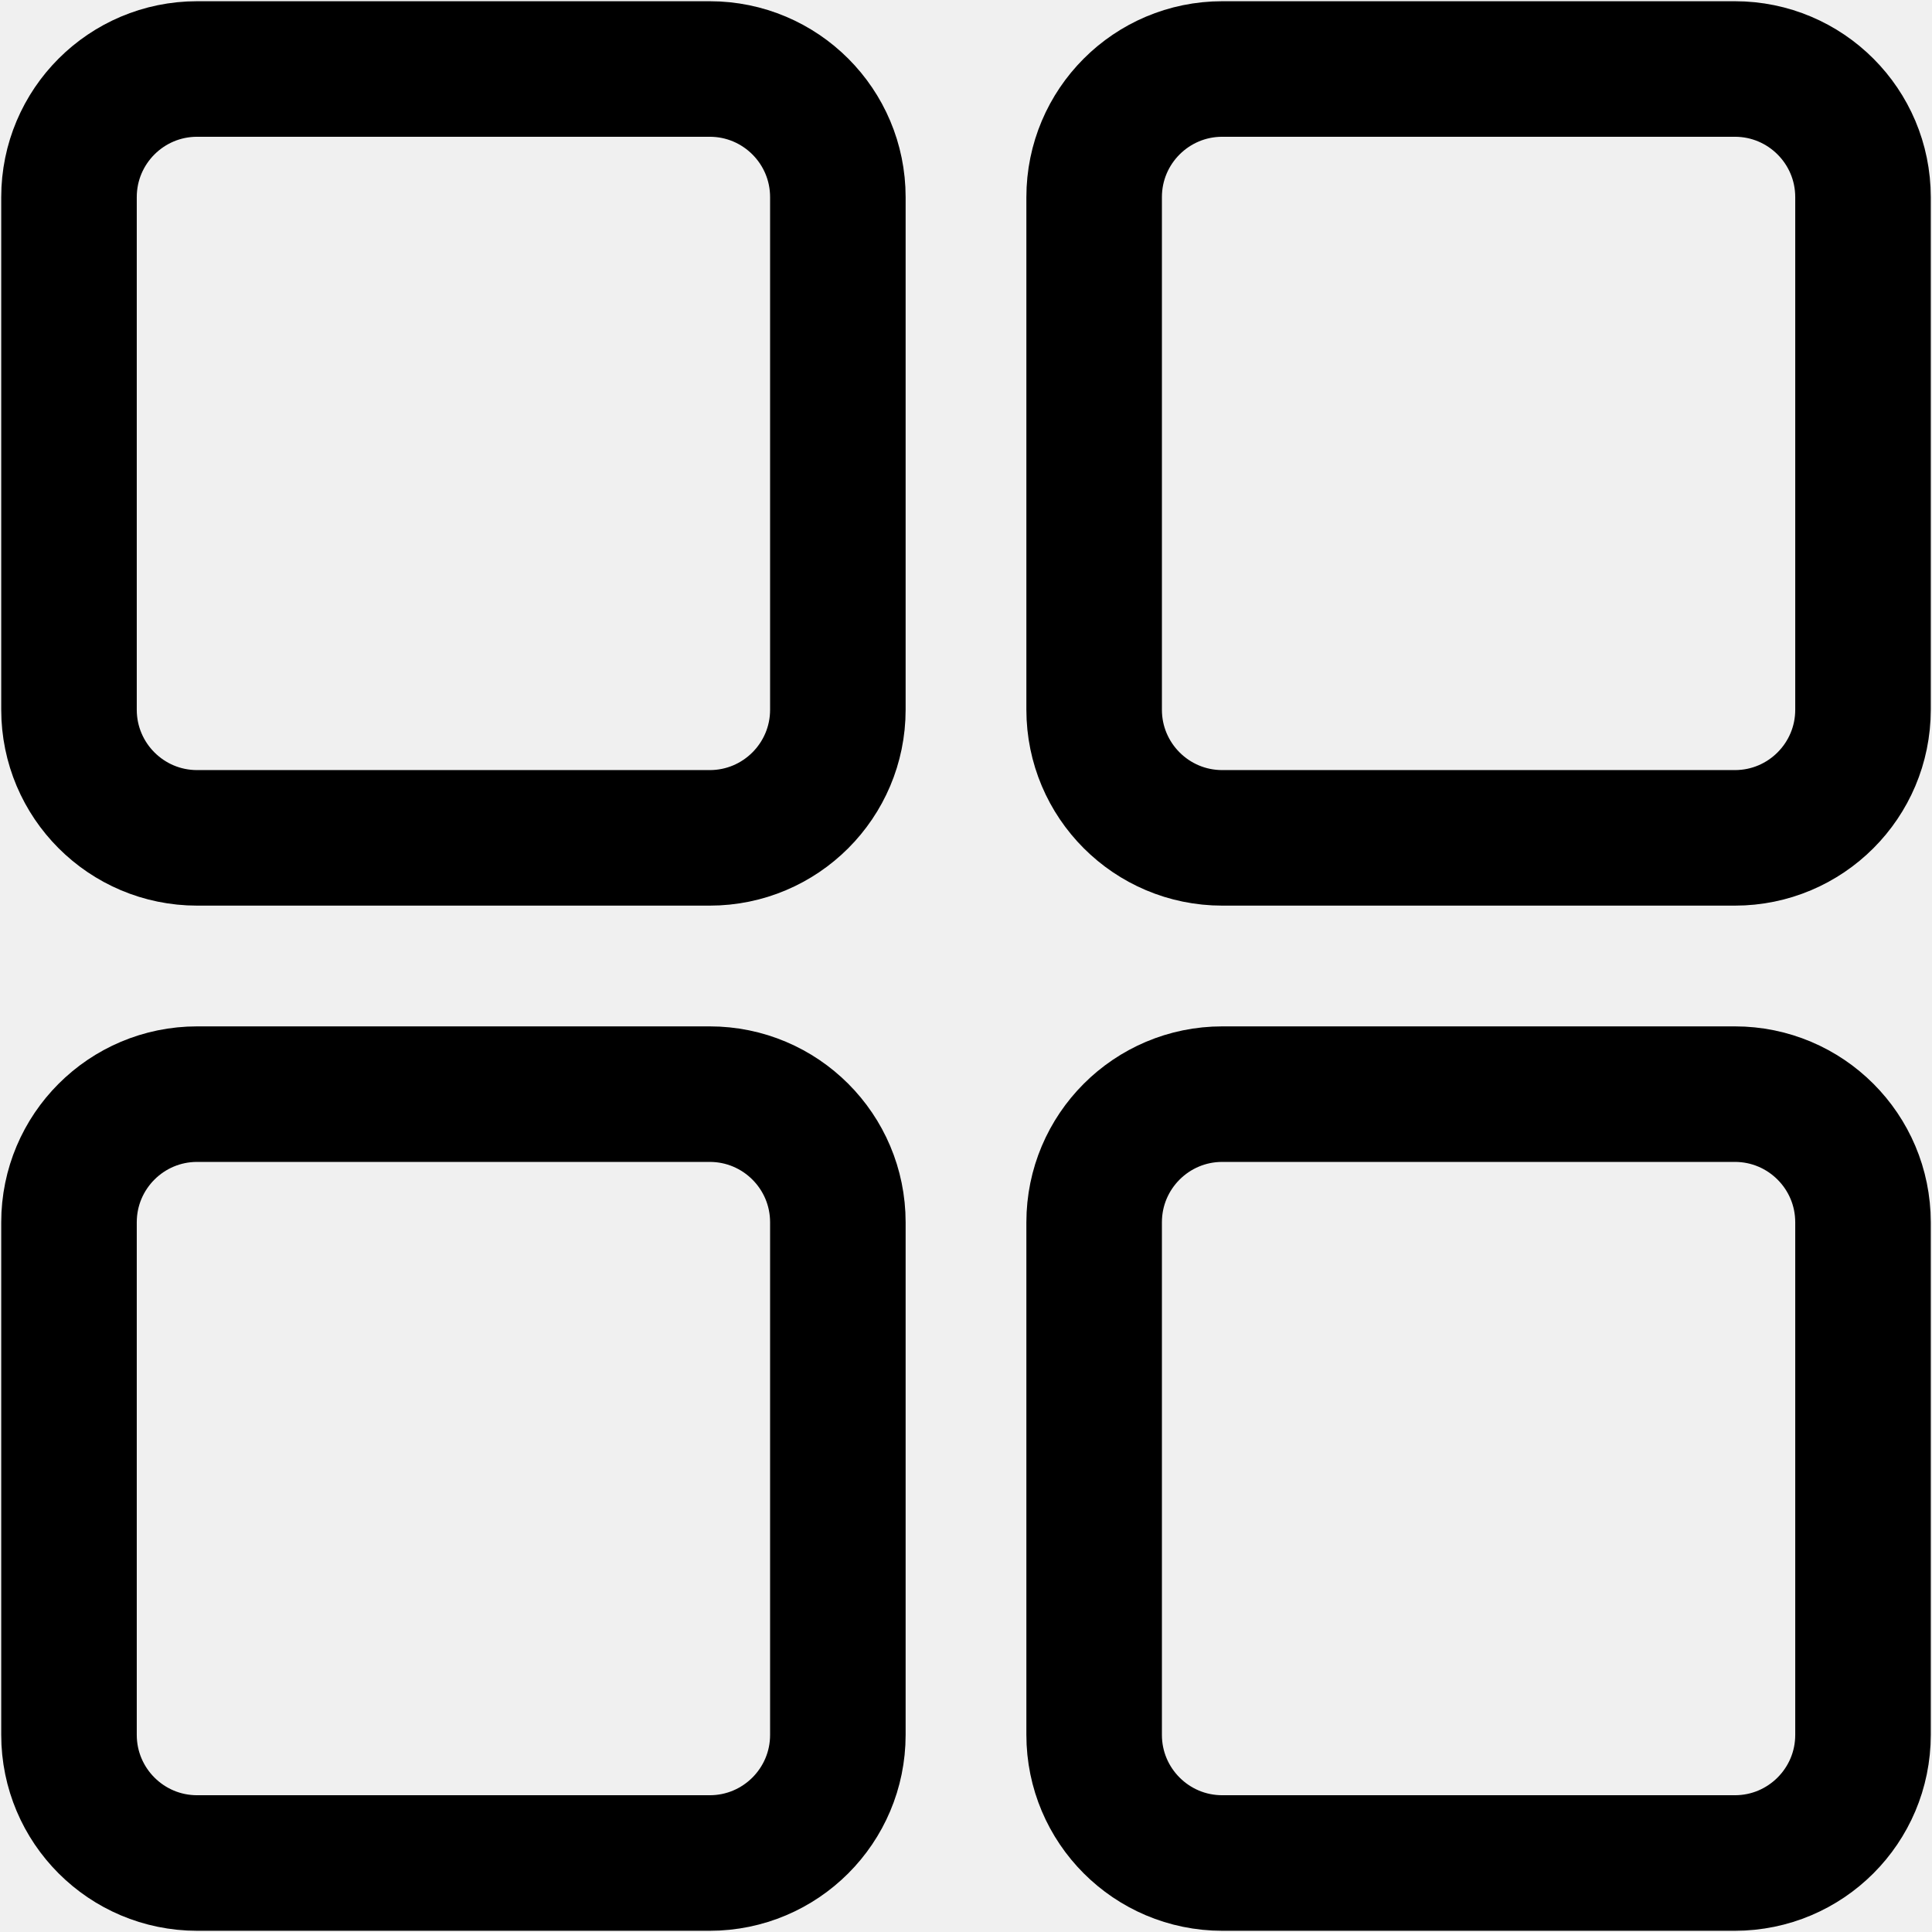
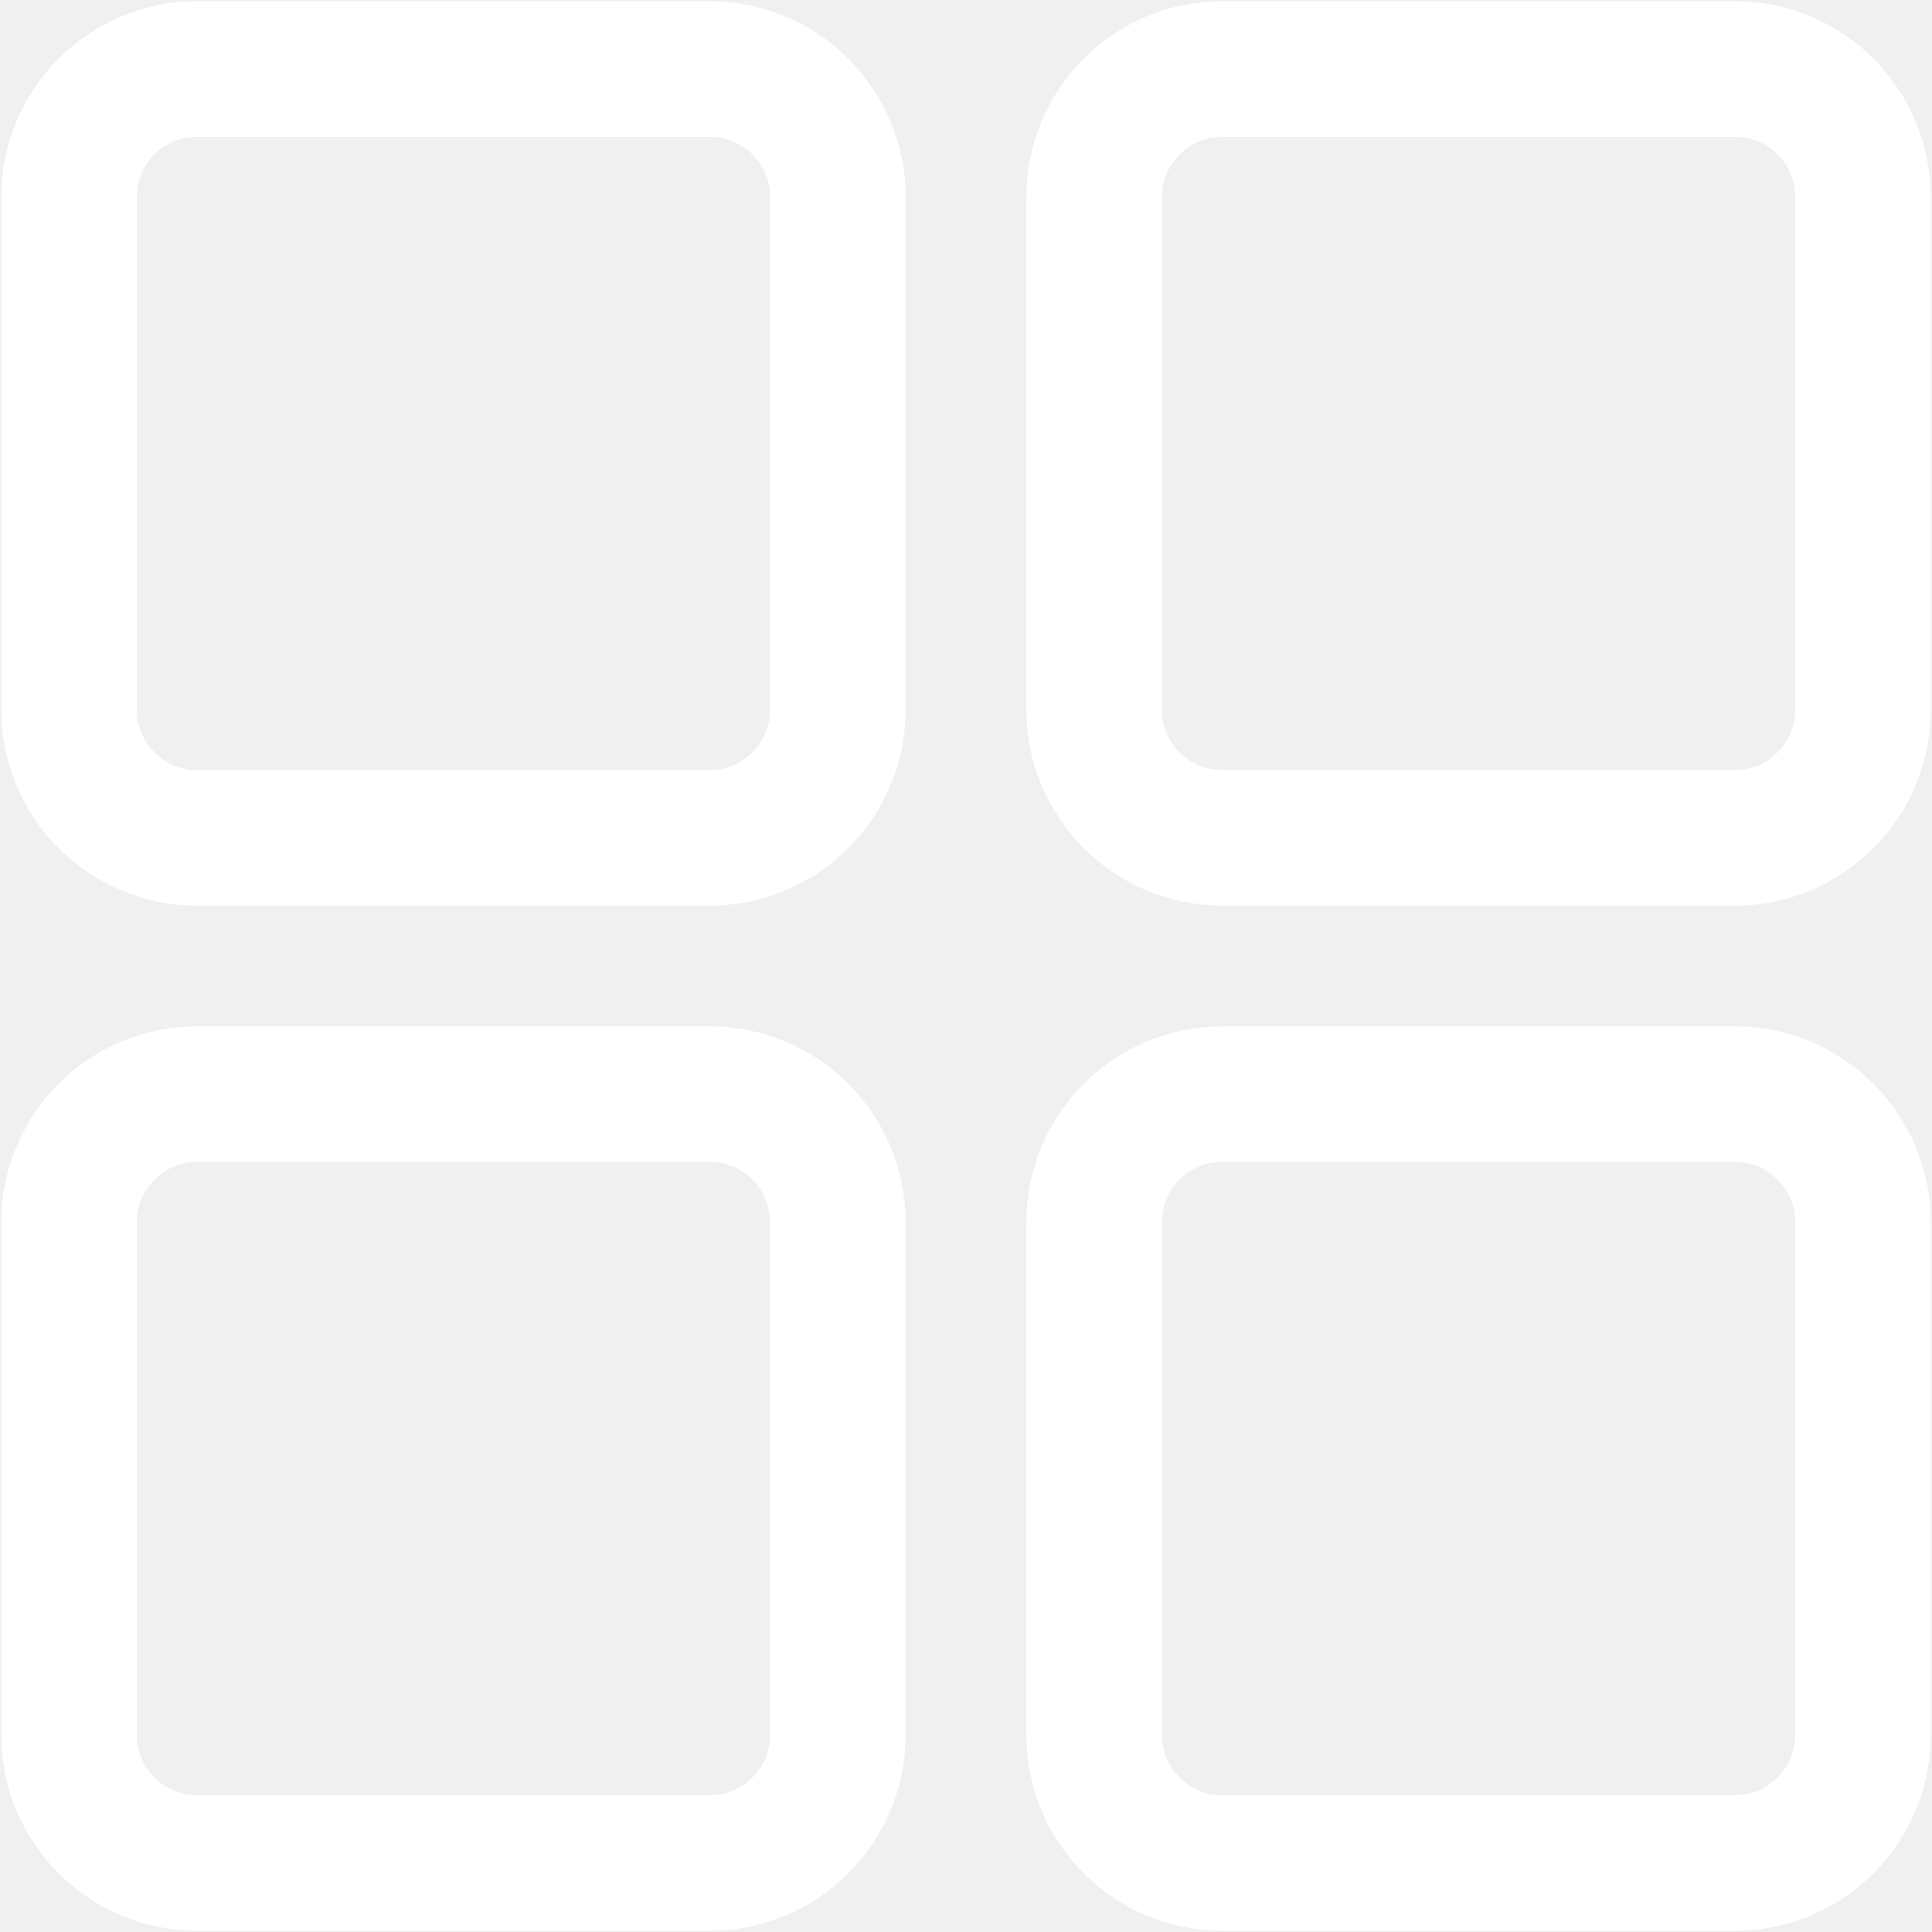
<svg xmlns="http://www.w3.org/2000/svg" width="196" height="196" xml:space="preserve" overflow="hidden">
-   <g transform="translate(-563 7)">
-     <path d="M570 13C570 5.82 575.82 0 583 0L635 0C642.18-2.48261e-15 648 5.82 648 13L648 65C648 72.18 642.18 78 635 78L583 78C575.82 78 570 72.18 570 65Z" stroke="#000000" stroke-width="13.75" stroke-miterlimit="8" fill="none" fill-rule="evenodd" />
-     <path d="M674 13C674 5.82 679.821 0 687 0L739 0C746.18-2.48261e-15 752 5.82 752 13L752 65C752 72.18 746.18 78 739 78L687 78C679.821 78 674 72.18 674 65Z" stroke="#000000" stroke-width="13.75" stroke-miterlimit="8" fill="none" fill-rule="evenodd" />
-     <path d="M570 117C570 109.821 575.82 104 583 104L635 104C642.18 104 648 109.821 648 117L648 169C648 176.18 642.18 182 635 182L583 182C575.82 182 570 176.18 570 169Z" stroke="#000000" stroke-width="13.75" stroke-miterlimit="8" fill="none" fill-rule="evenodd" />
-     <path d="M674 117C674 109.821 679.821 104 687 104L739 104C746.18 104 752 109.821 752 117L752 169C752 176.18 746.18 182 739 182L687 182C679.821 182 674 176.18 674 169Z" stroke="#000000" stroke-width="13.75" stroke-miterlimit="8" fill="none" fill-rule="evenodd" />
+   <g transform="translate(-485 -19)">
+     <path d="M492 39C492 31.82 497.82 26 505 26L557 26C564.18 26 570 31.82 570 39L570 91C570 98.179 564.18 104 557 104L505 104C497.82 104 492 98.179 492 91Z" stroke="#FFFFFF" stroke-width="13.75" stroke-miterlimit="8" fill="none" fill-rule="evenodd" />
+     <path d="M596 39C596 31.82 601.82 26 609 26L661 26C668.18 26 674 31.82 674 39L674 91C674 98.179 668.18 104 661 104L609 104C601.82 104 596 98.179 596 91Z" stroke="#FFFFFF" stroke-width="13.75" stroke-miterlimit="8" fill="none" fill-rule="evenodd" />
+     <path d="M492 143C492 135.82 497.82 130 505 130L557 130C564.18 130 570 135.82 570 143L570 194.999C570 202.179 564.18 208 557 208L505 208C497.82 208 492 202.179 492 194.999Z" stroke="#FFFFFF" stroke-width="13.75" stroke-miterlimit="8" fill="none" fill-rule="evenodd" />
+     <path d="M596 143C596 135.82 601.82 130 609 130L661 130C668.18 130 674 135.82 674 143L674 194.999C674 202.179 668.18 208 661 208L609 208C601.82 208 596 202.179 596 194.999Z" stroke="#FFFFFF" stroke-width="13.75" stroke-miterlimit="8" fill="none" fill-rule="evenodd" />
  </g>
</svg>
